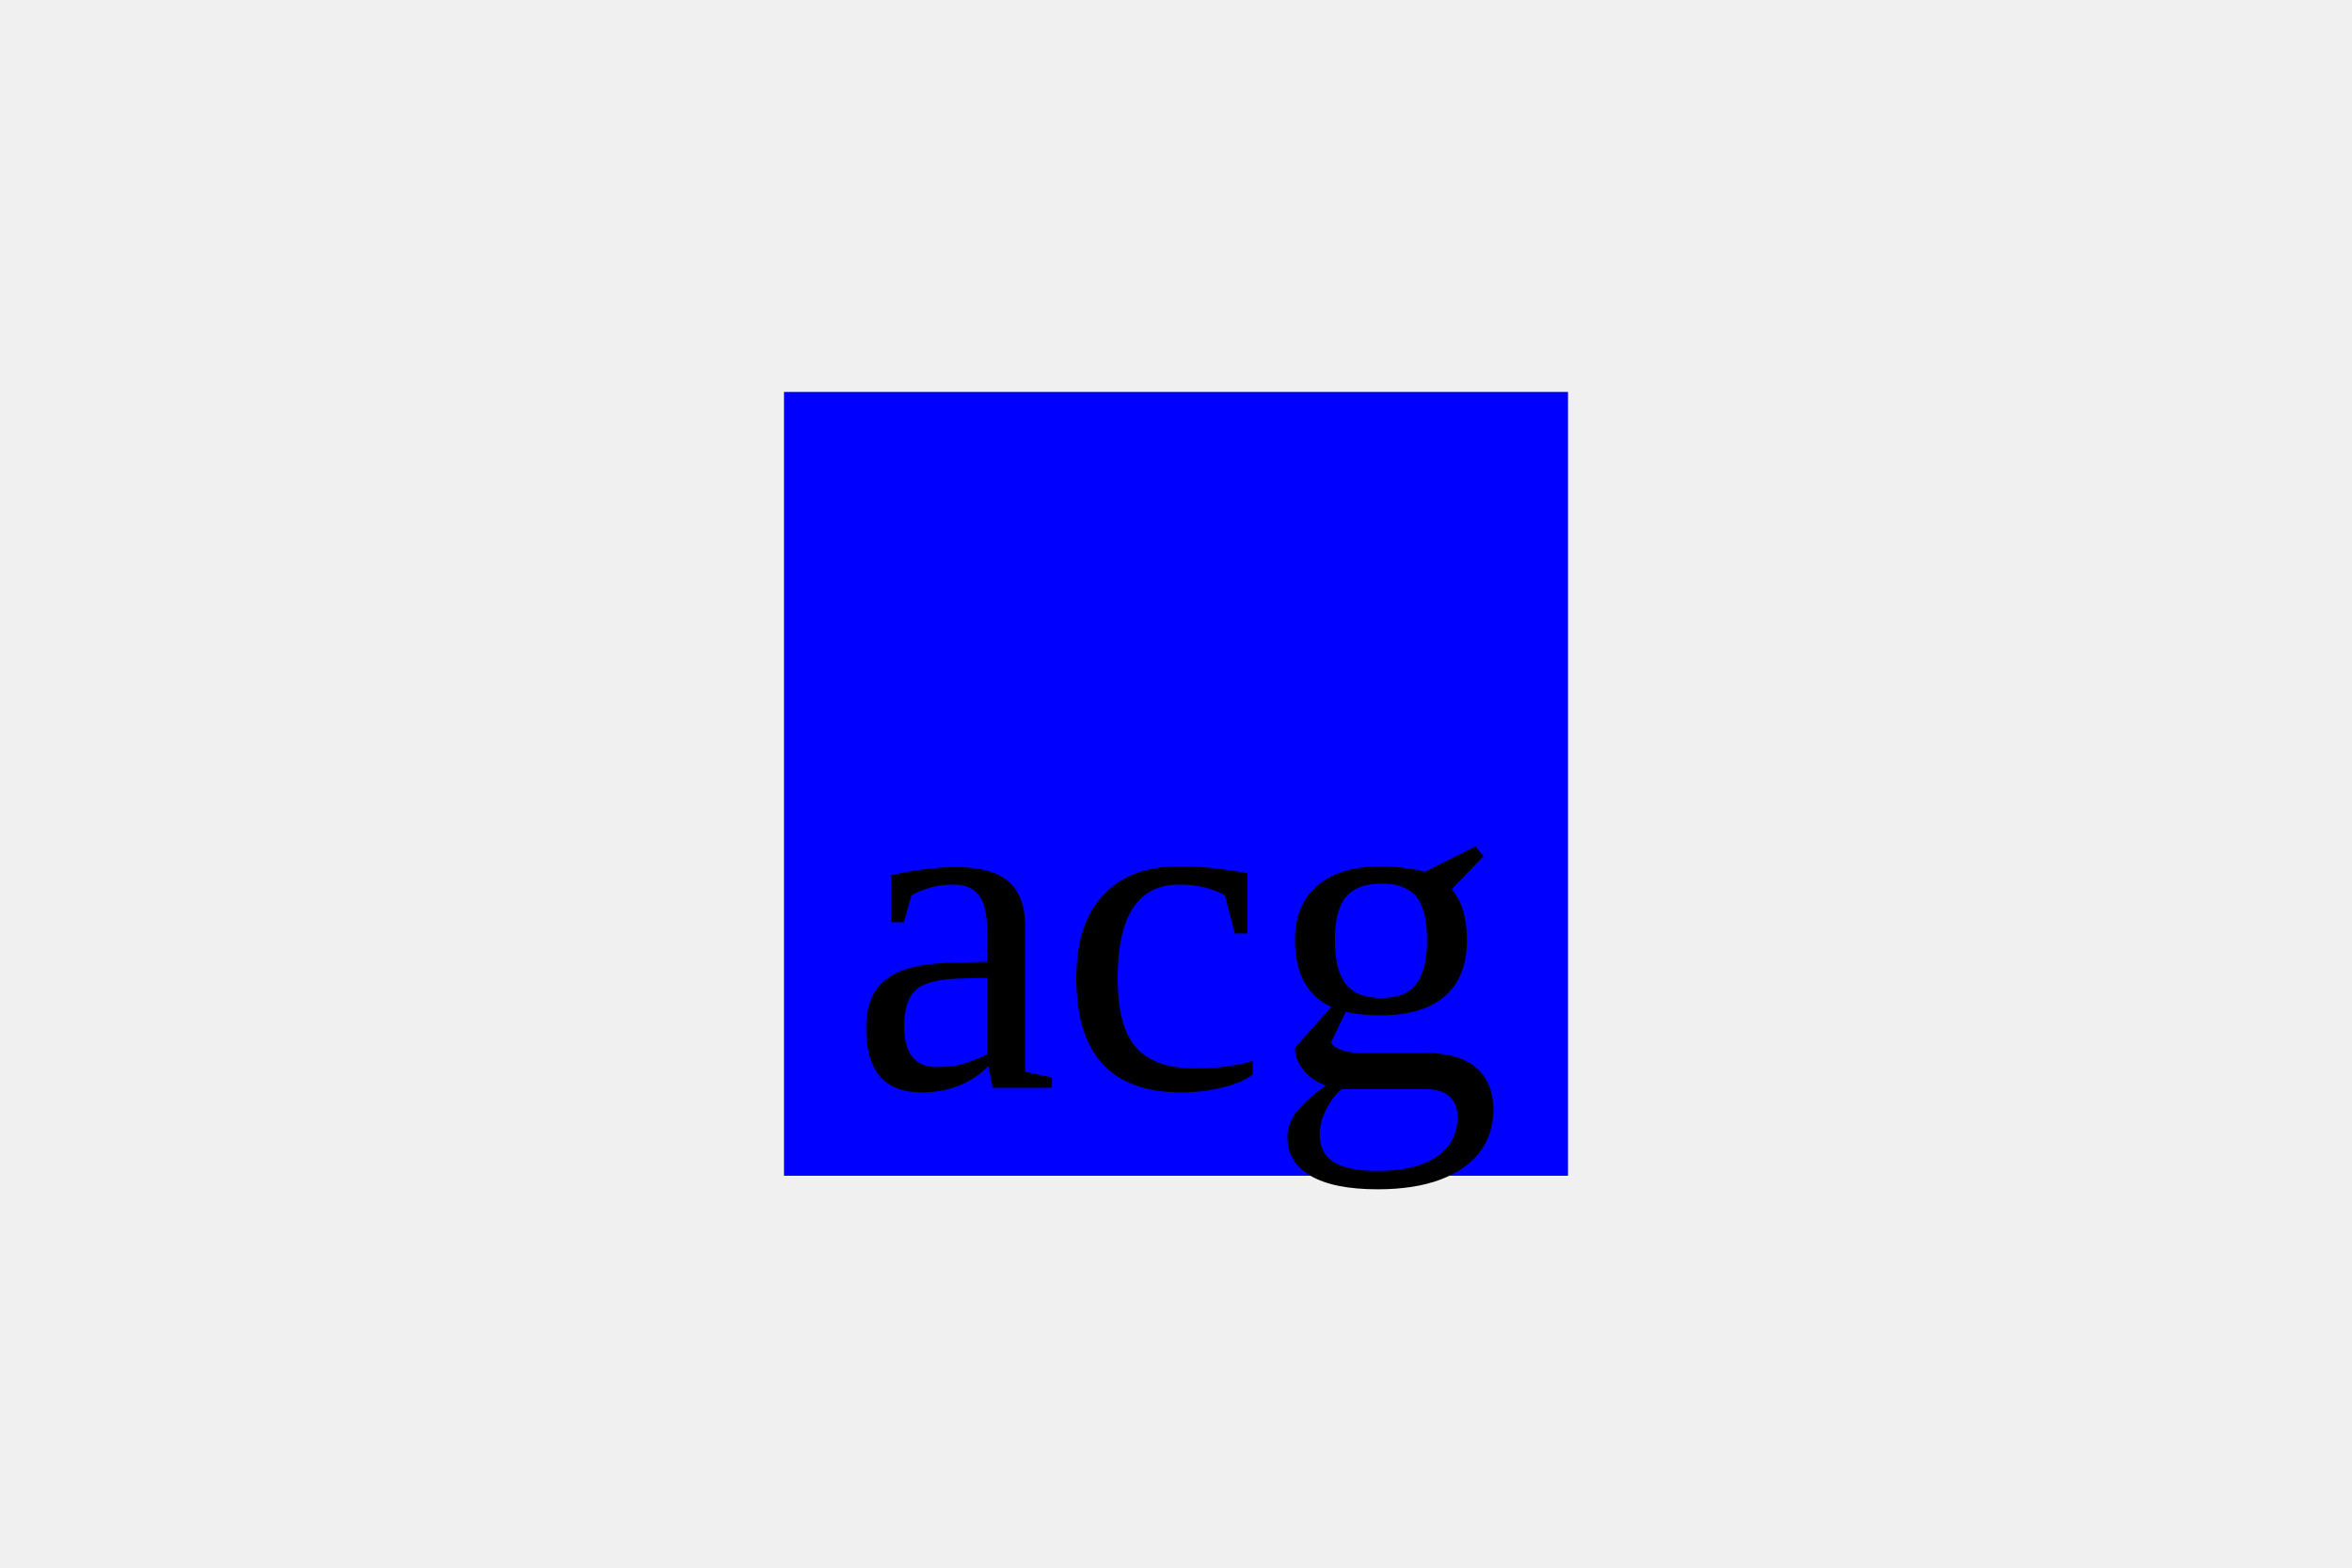
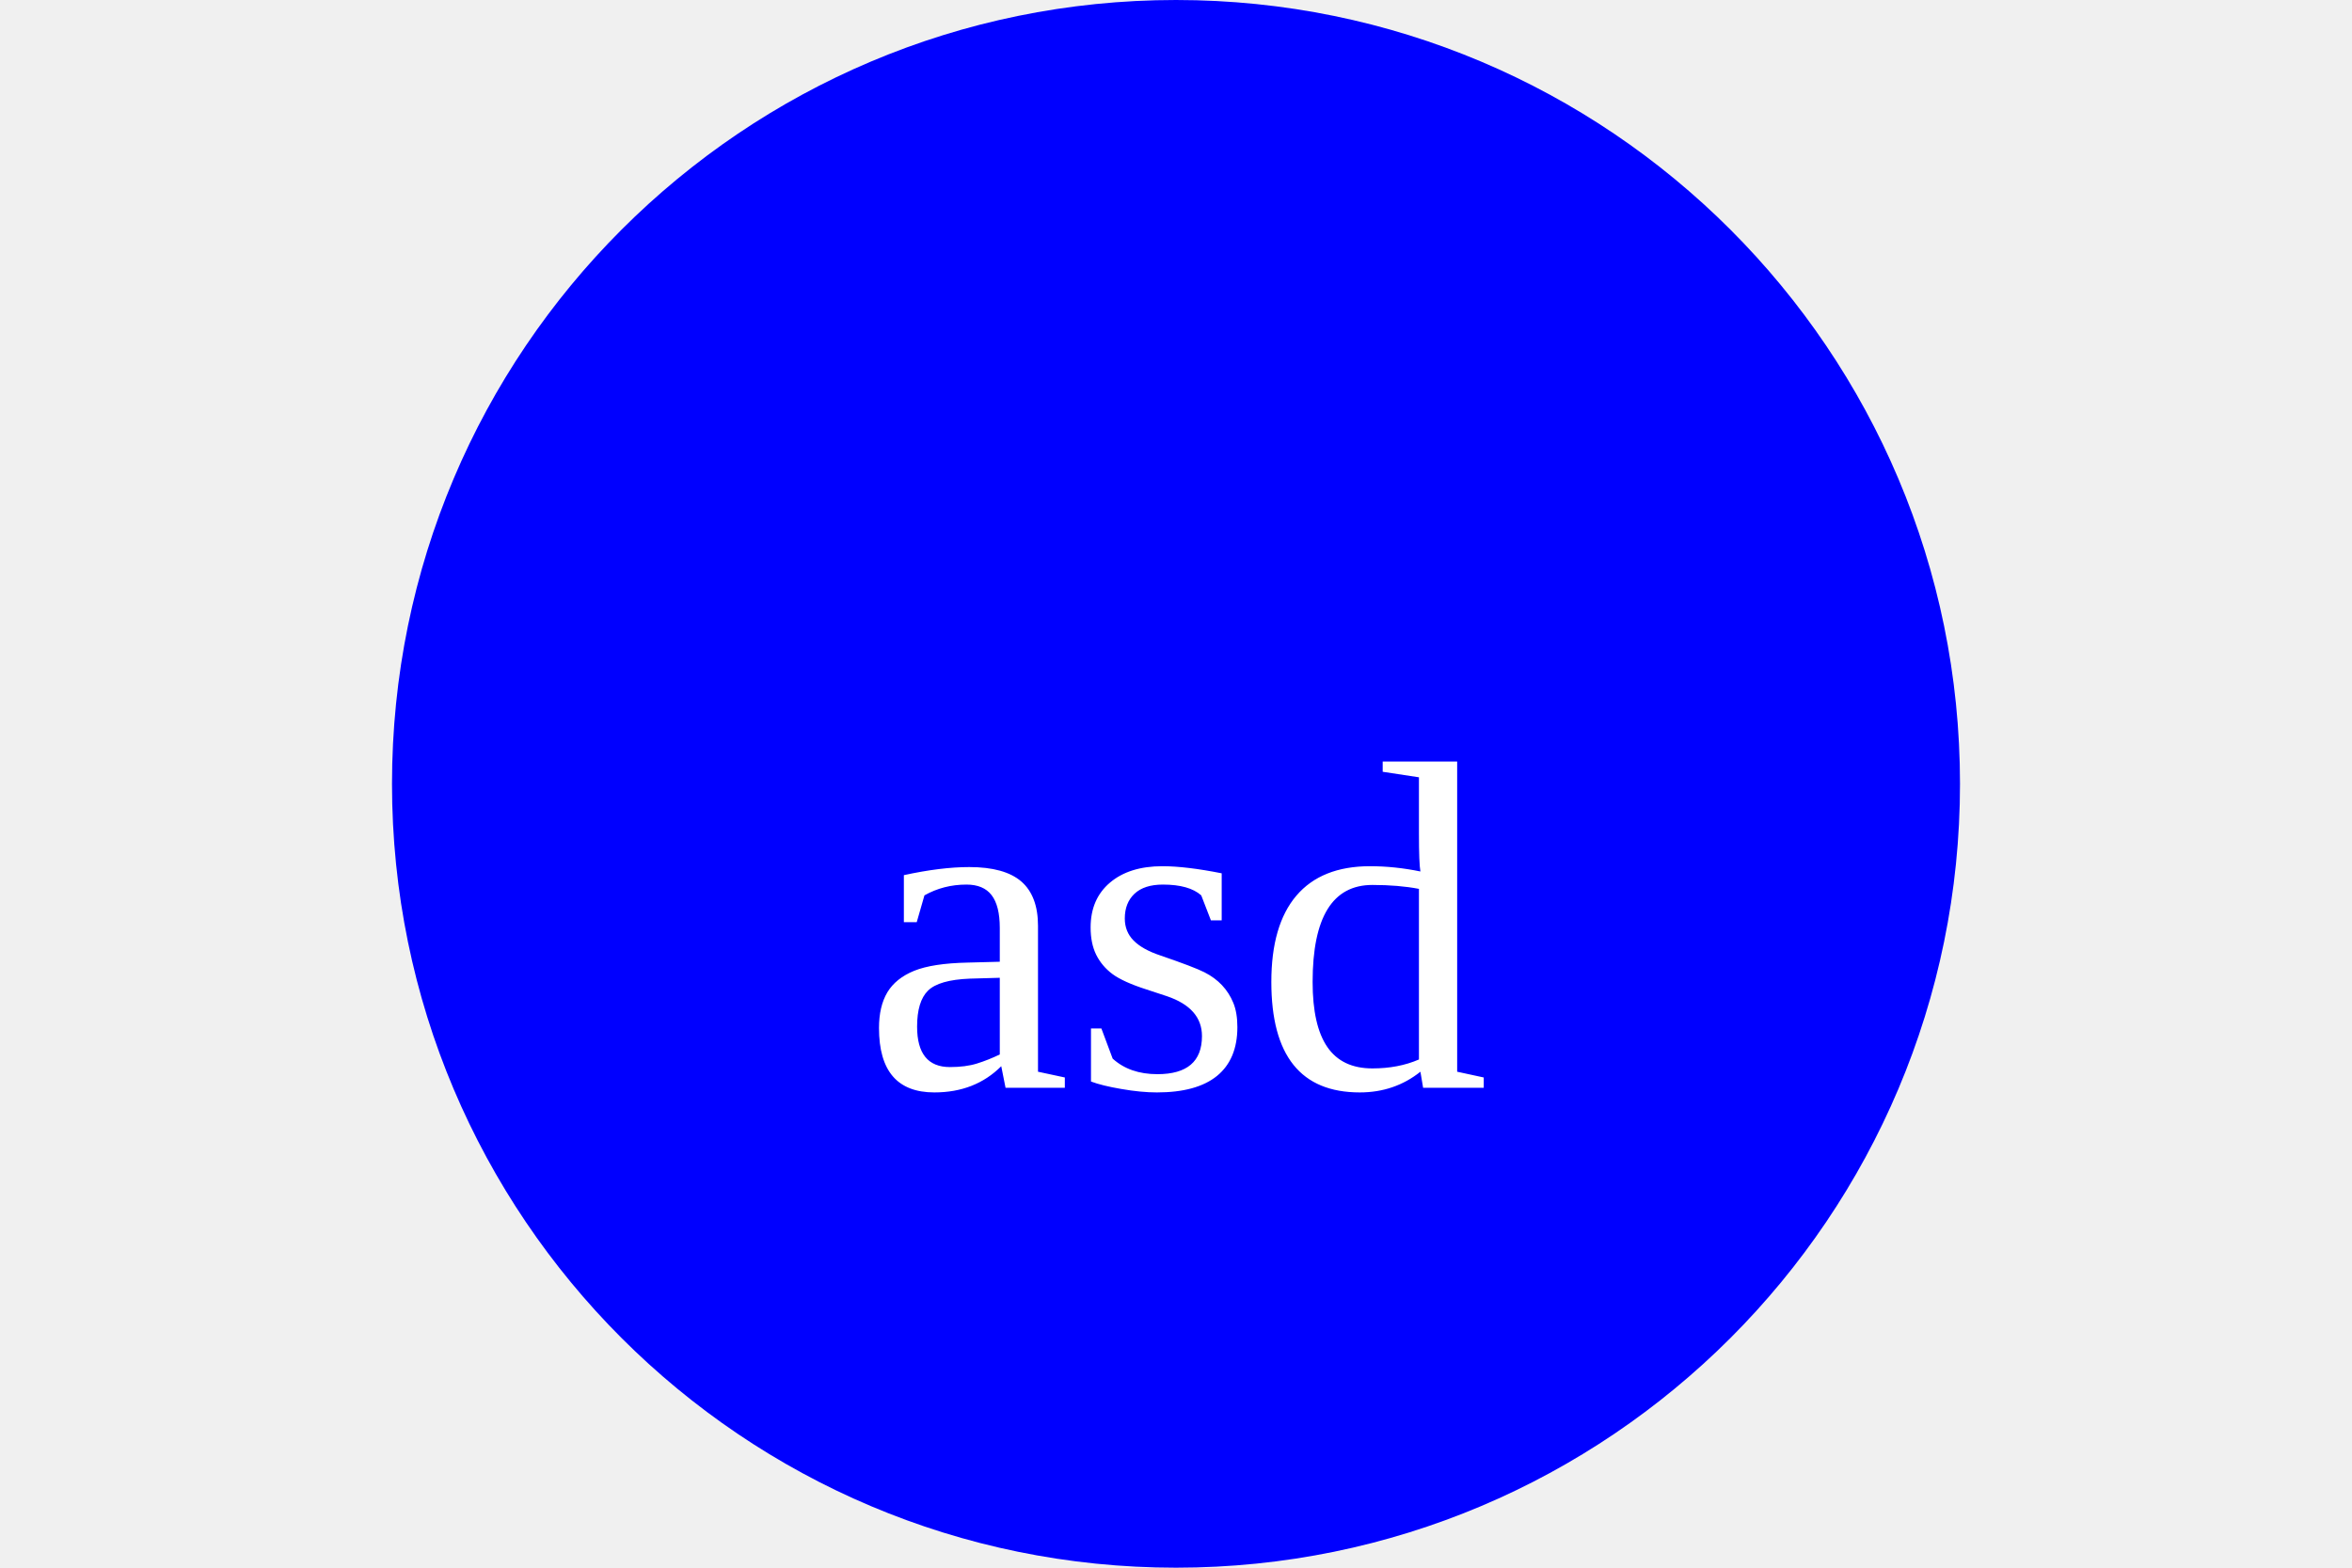
<svg xmlns="http://www.w3.org/2000/svg" width="300" height="200">
-   <rect x="100" y="50" width="100" height="100" fill="blue" />
-   <text x="150" y="125" font-size="60" fill="black" text-anchor="middle" dominant-baseline="middle">
-             acg
+   <circle cx="150" cy="100" r="100" fill="blue" />
+   <text x="150" y="125" font-size="60" fill="white" text-anchor="middle" dominant-baseline="middle">
+             asd
        </text>
</svg>
